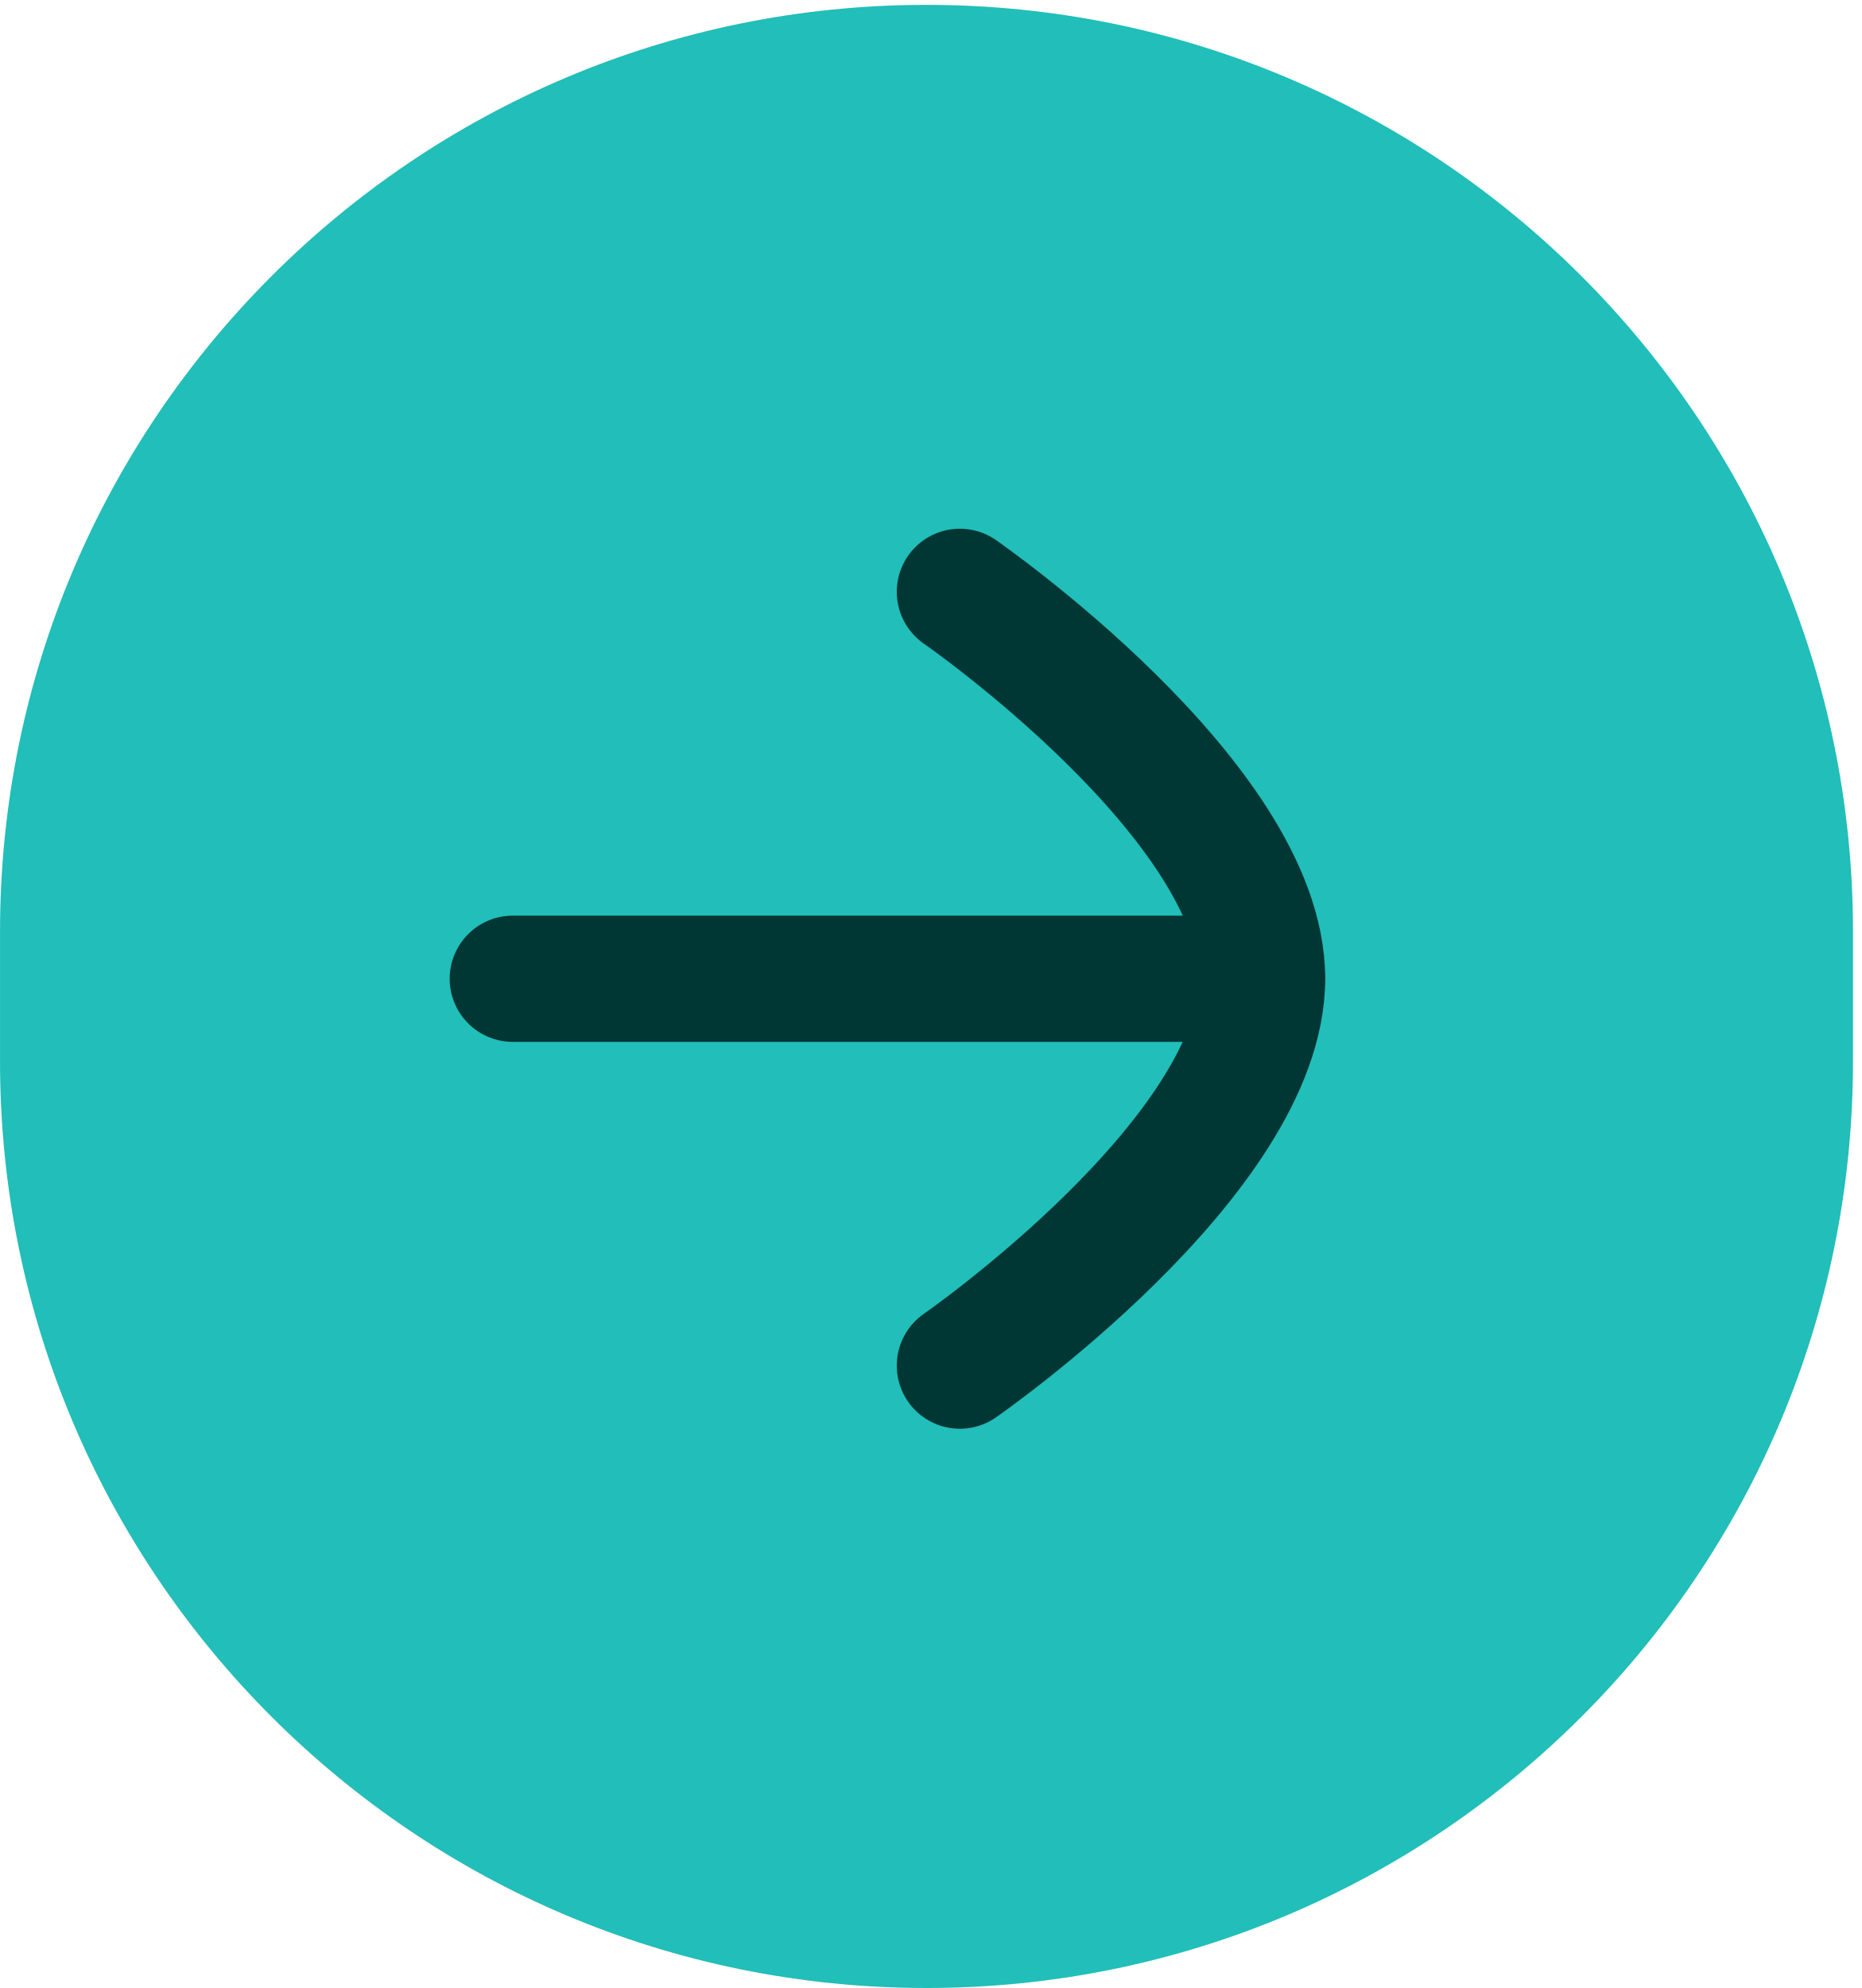
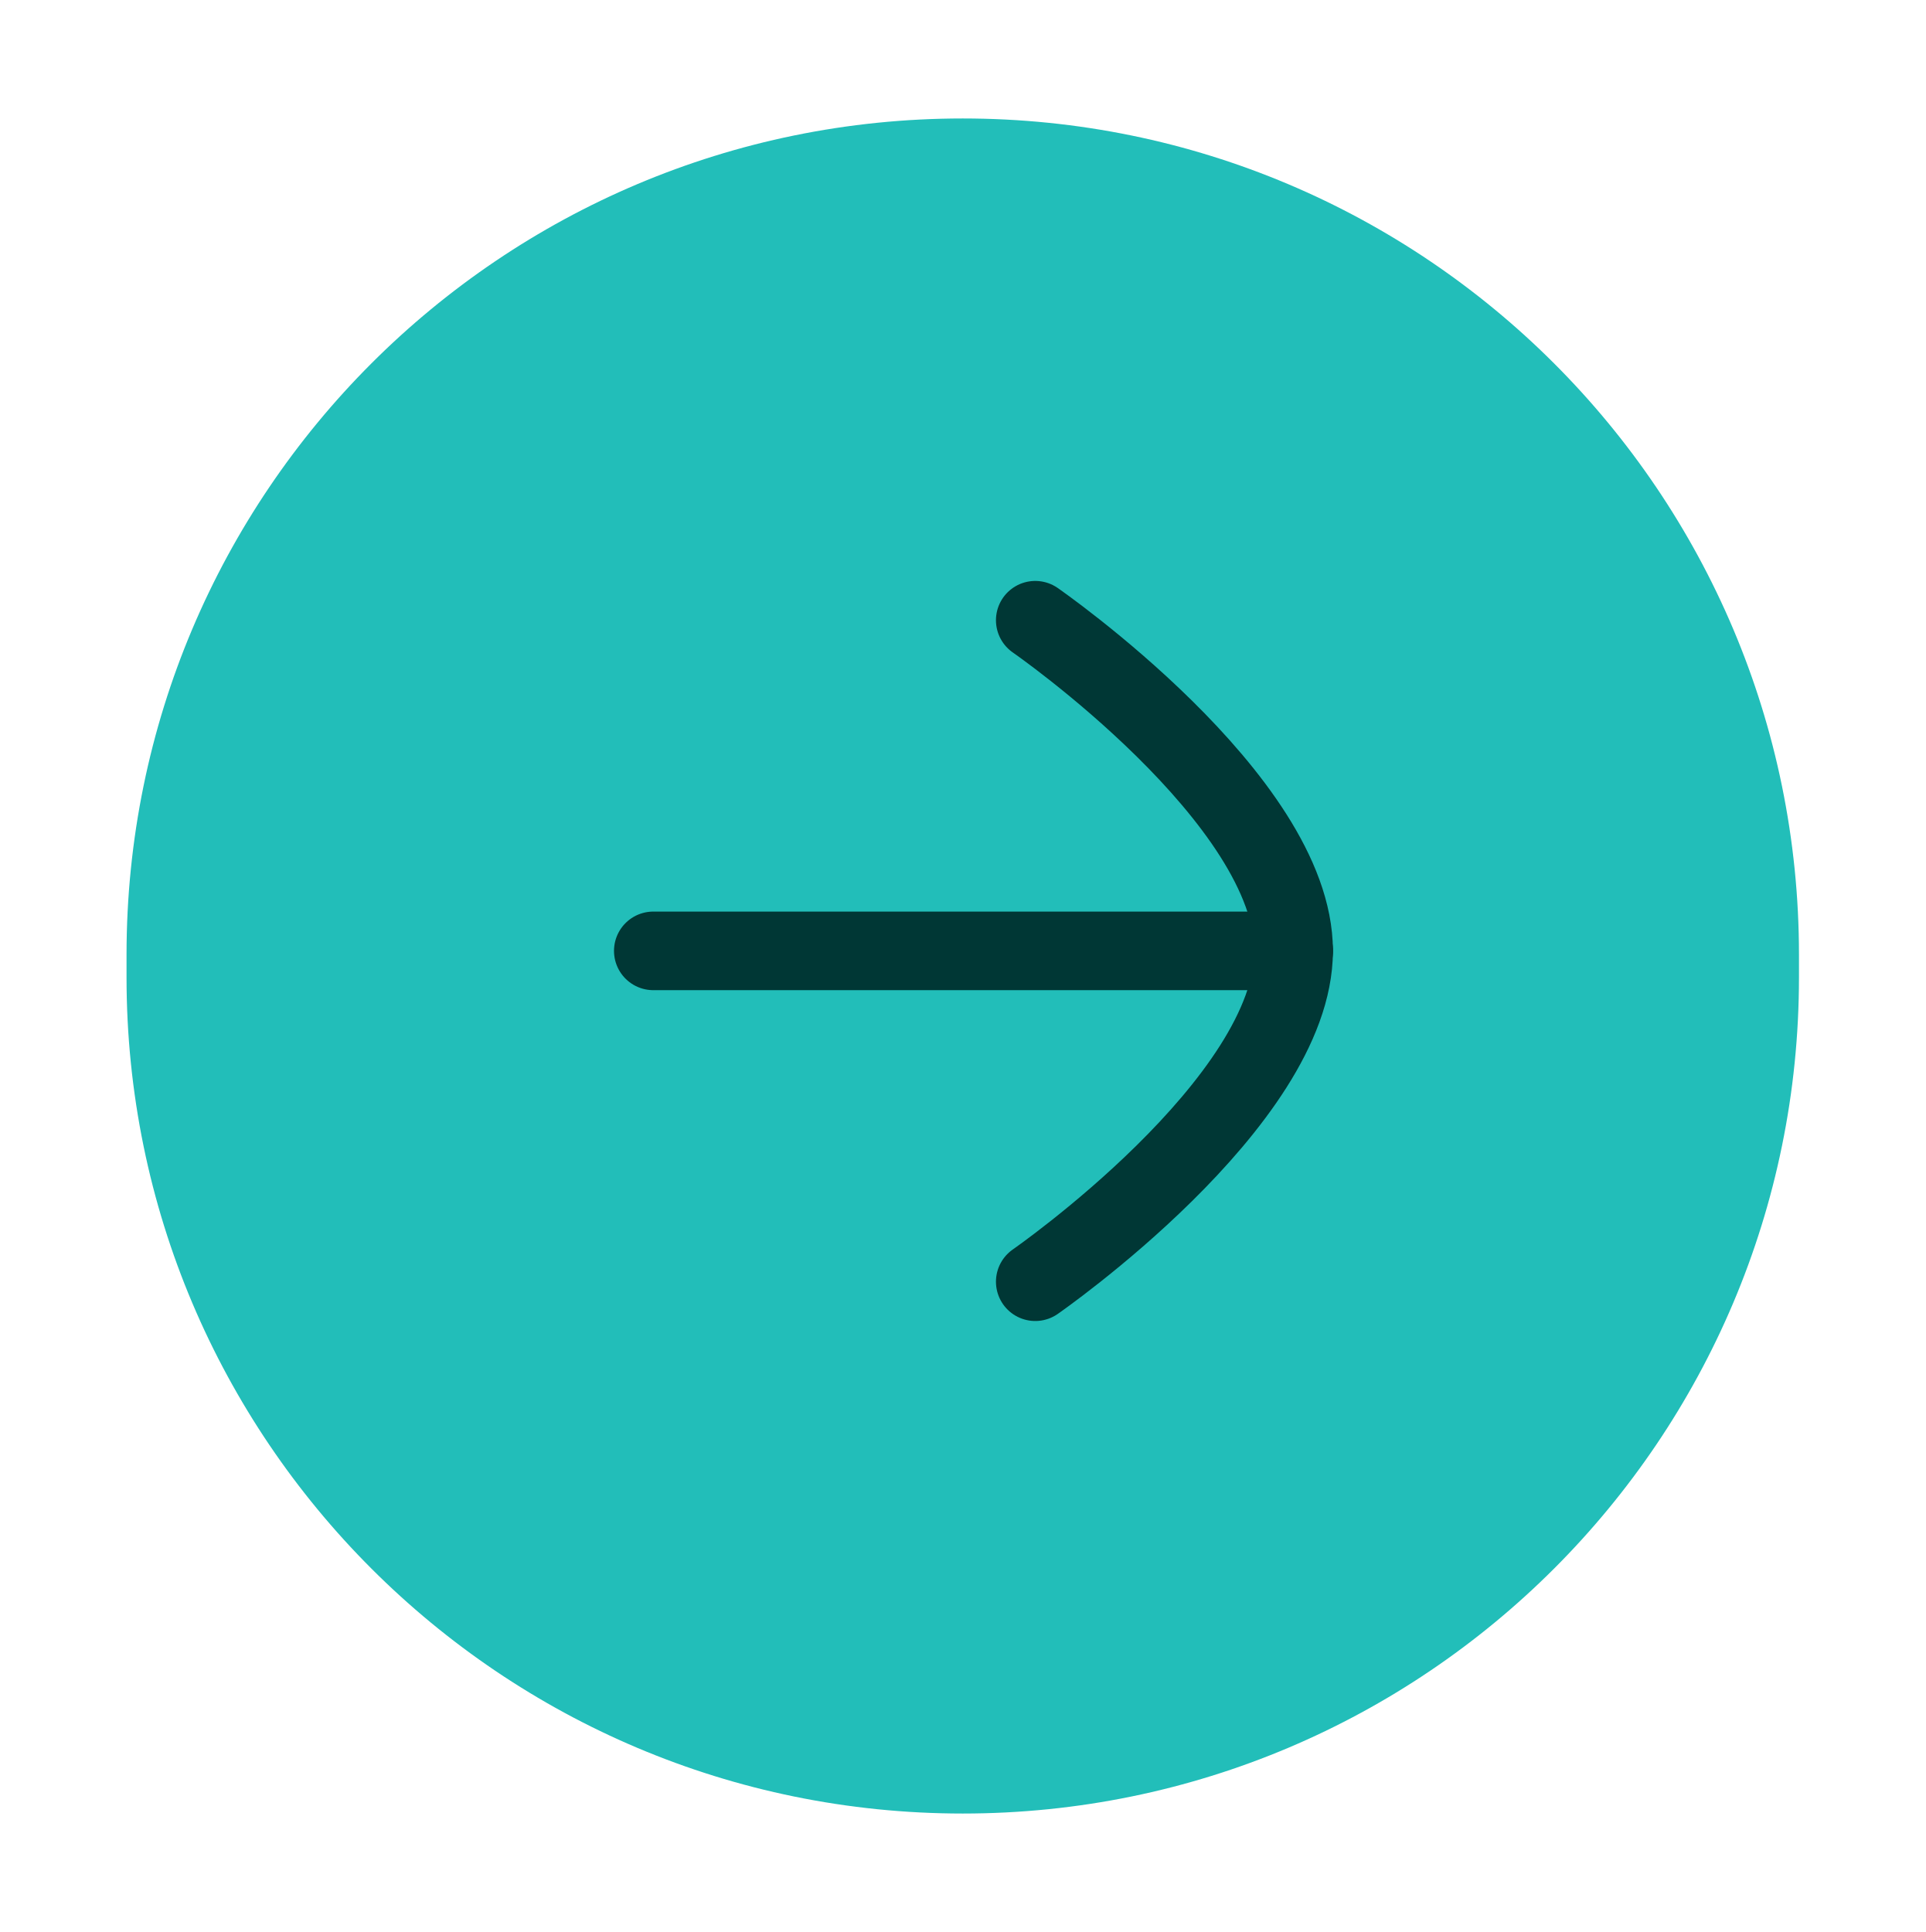
- <svg xmlns="http://www.w3.org/2000/svg" width="59" height="63" viewBox="0 0 59 63" fill="none">
-   <rect x="58.732" y="63" width="58.732" height="62.846" rx="29.366" transform="rotate(-180 58.7324 63)" fill="#22BEB9" />
-   <path d="M40.003 31.017L16.253 31.017" stroke="#003735" stroke-width="4" stroke-linecap="round" stroke-linejoin="round" />
-   <path d="M30.424 18.755C30.424 18.755 40.003 25.392 40.003 31.013C40.003 36.638 30.424 43.277 30.424 43.277" stroke="#003735" stroke-width="4" stroke-linecap="round" stroke-linejoin="round" />
+ <svg xmlns="http://www.w3.org/2000/svg" id="Layer_1" viewBox="0 0 98 98.34">
+   <defs>
+     <style>.cls-1{fill:none;stroke:#003735;stroke-linecap:round;stroke-linejoin:round;stroke-width:4px;}.cls-2{fill:#22beb9;stroke-width:0px;}</style>
+   </defs>
+   <path class="cls-2" d="m49,92.31h0c-23.5,0-42.56-19.05-42.56-42.56v-1.16c0-23.51,19.06-42.56,42.56-42.56h0c23.5,0,42.56,19.05,42.56,42.56v1.16c0,23.5-19.05,42.56-42.56,42.56Z" />
+   <path class="cls-1" d="m65.85,48.4h-32.6" />
+   <path class="cls-1" d="m52.69,31.57s13.15,9.11,13.15,16.83-13.15,16.84-13.15,16.84" />
</svg>
